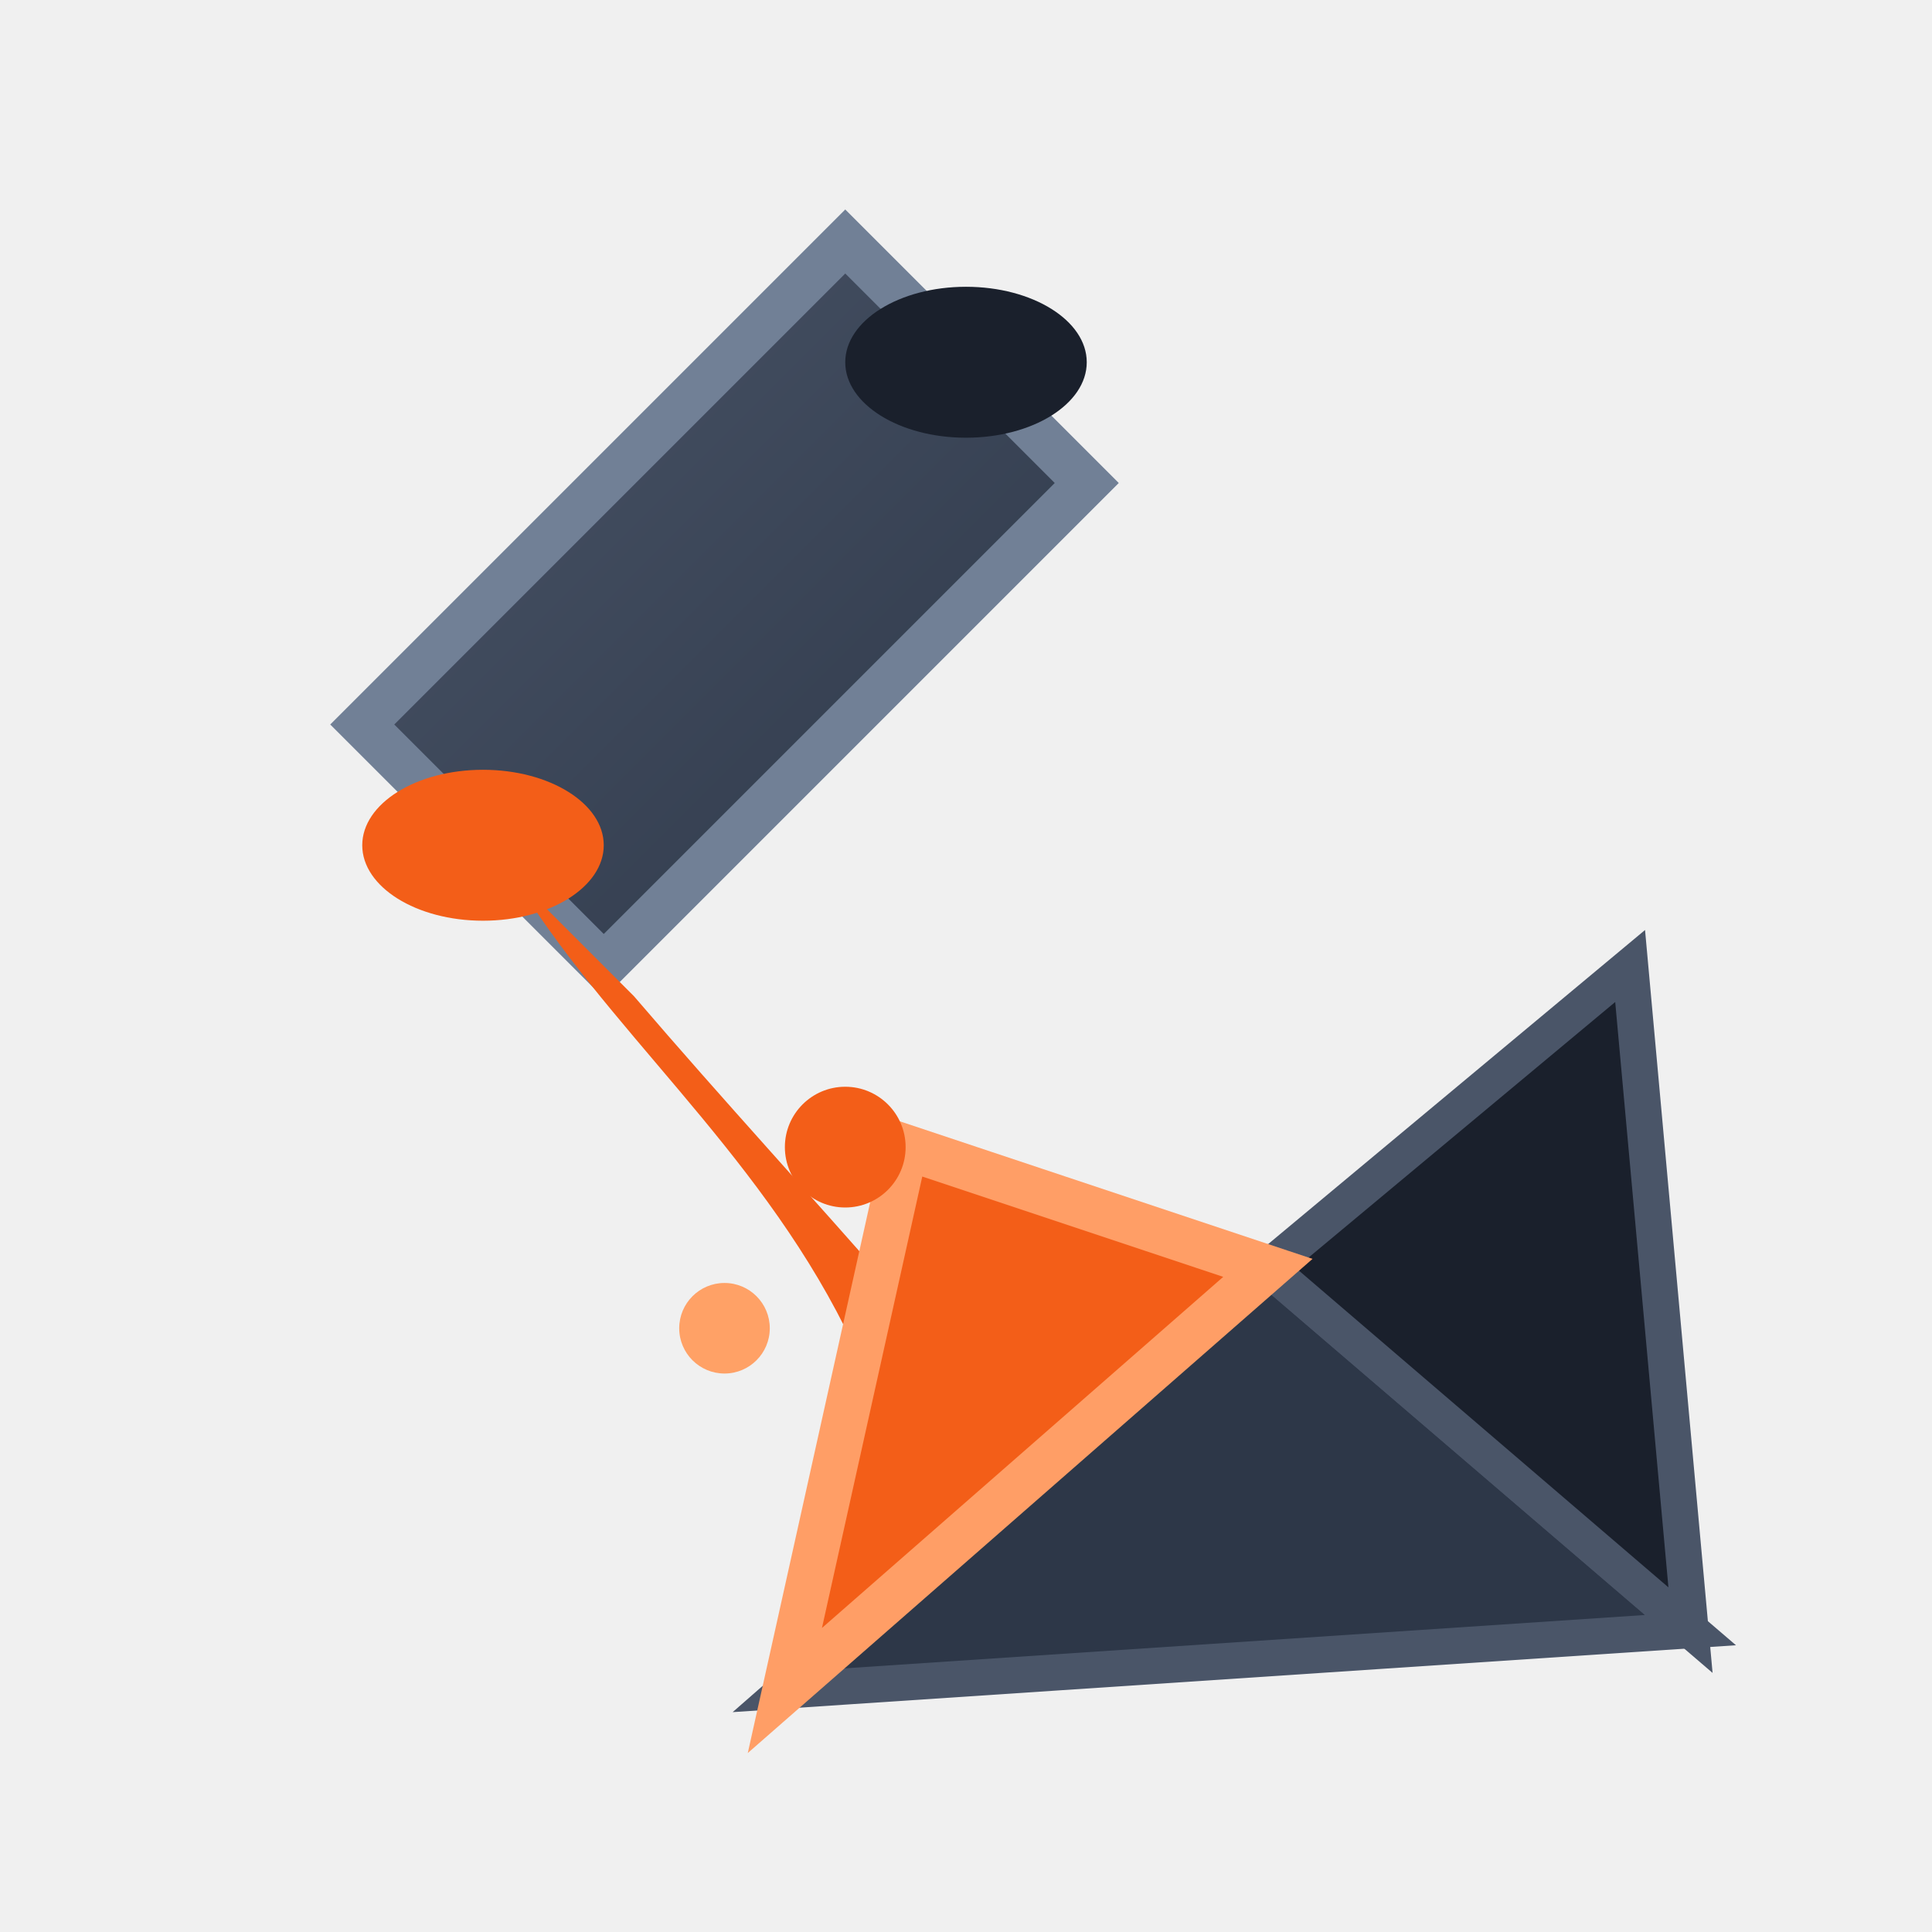
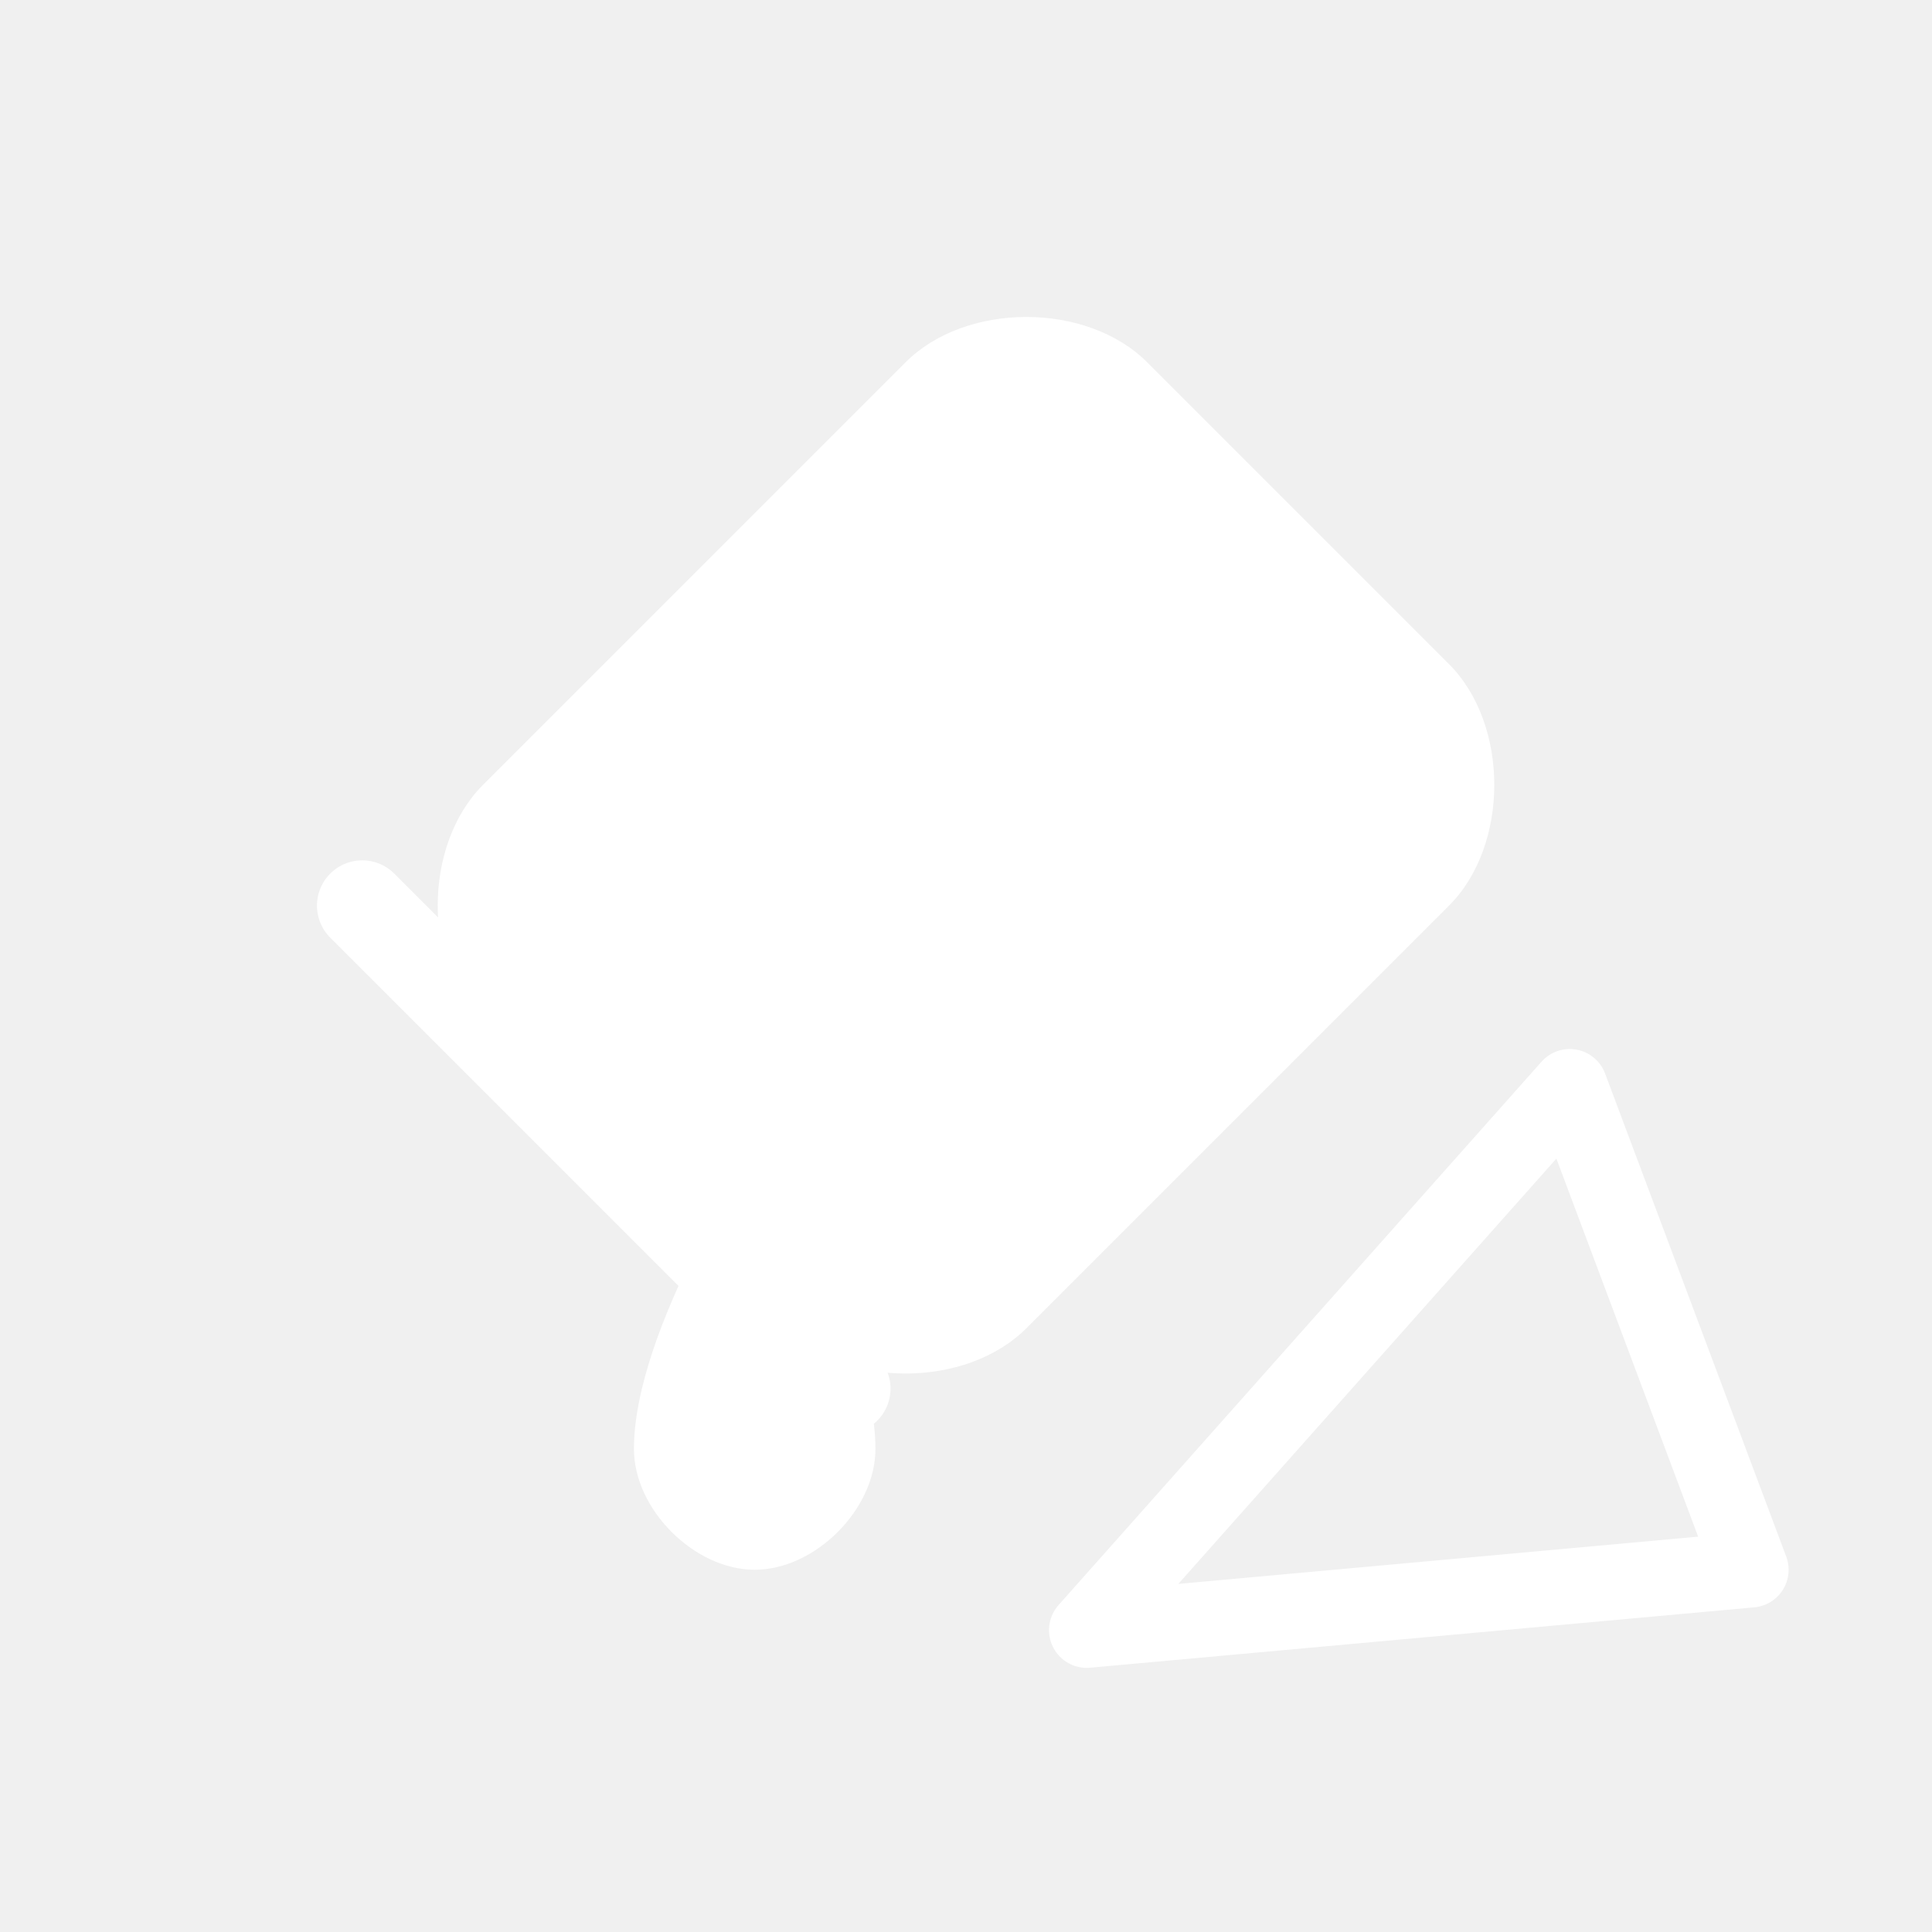
<svg xmlns="http://www.w3.org/2000/svg" viewBox="0 0 64 64" width="64" height="64">
-   <defs>
-     <linearGradient id="bucketGrad" x1="0%" y1="0%" x2="100%" y2="100%">
-       <stop offset="0%" stop-color="#4a5568" />
-       <stop offset="100%" stop-color="#2d3748" />
-     </linearGradient>
-   </defs>
-   <path d="M 12 24 L 28 8 L 36 16 L 20 32 Z" fill="url(#bucketGrad)" stroke="#718096" stroke-width="1.5" />
-   <ellipse cx="16" cy="28" rx="4" ry="2.5" fill="#f35e18" />
-   <ellipse cx="32" cy="12" rx="4" ry="2.5" fill="#1a202c" />
-   <path d="M 17 29 C 20 34, 25 38, 28 44 C 30 46, 33 50, 35 50 C 33 46, 27 40, 21 33 Z" fill="#f35e18" />
-   <polygon points="26,56 42,42 56,54" fill="#2d3748" stroke="#4a5568" stroke-width="1.2" />
-   <polygon points="42,42 54,32 56,54" fill="#1a202c" stroke="#4a5568" stroke-width="1.2" />
-   <polygon points="26,56 42,42 30,38" fill="#f35e18" stroke="#ff9e66" stroke-width="1.5" />
-   <circle cx="28" cy="38" r="2" fill="#f35e18" />
-   <circle cx="24" cy="44" r="1.5" fill="#ffa166" />
+   <path d="M 16 26 L 30 12 C 32 10 36 10 38 12 L 48 22 C 50 24 50 28 48 30 L 34 44 C 32 46 28 46 26 44 L 16 34 C 14 32 14 28 16 26 Z" fill="#FFFFFF" />
+   <path d="M 12 30 L 28 46" stroke="#FFFFFF" stroke-width="3" stroke-linecap="round" />
+   <path d="M 21 48 C 21 44 25 38 25 38 C 25 38 29 44 29 48 C 29 50 27 52 25 52 C 23 52 21 50 21 48 Z" fill="#FFFFFF" />
+   <polygon points="36,54 52,36 58,52" fill="none" stroke="#FFFFFF" stroke-width="2.5" stroke-linejoin="round" />
</svg>
